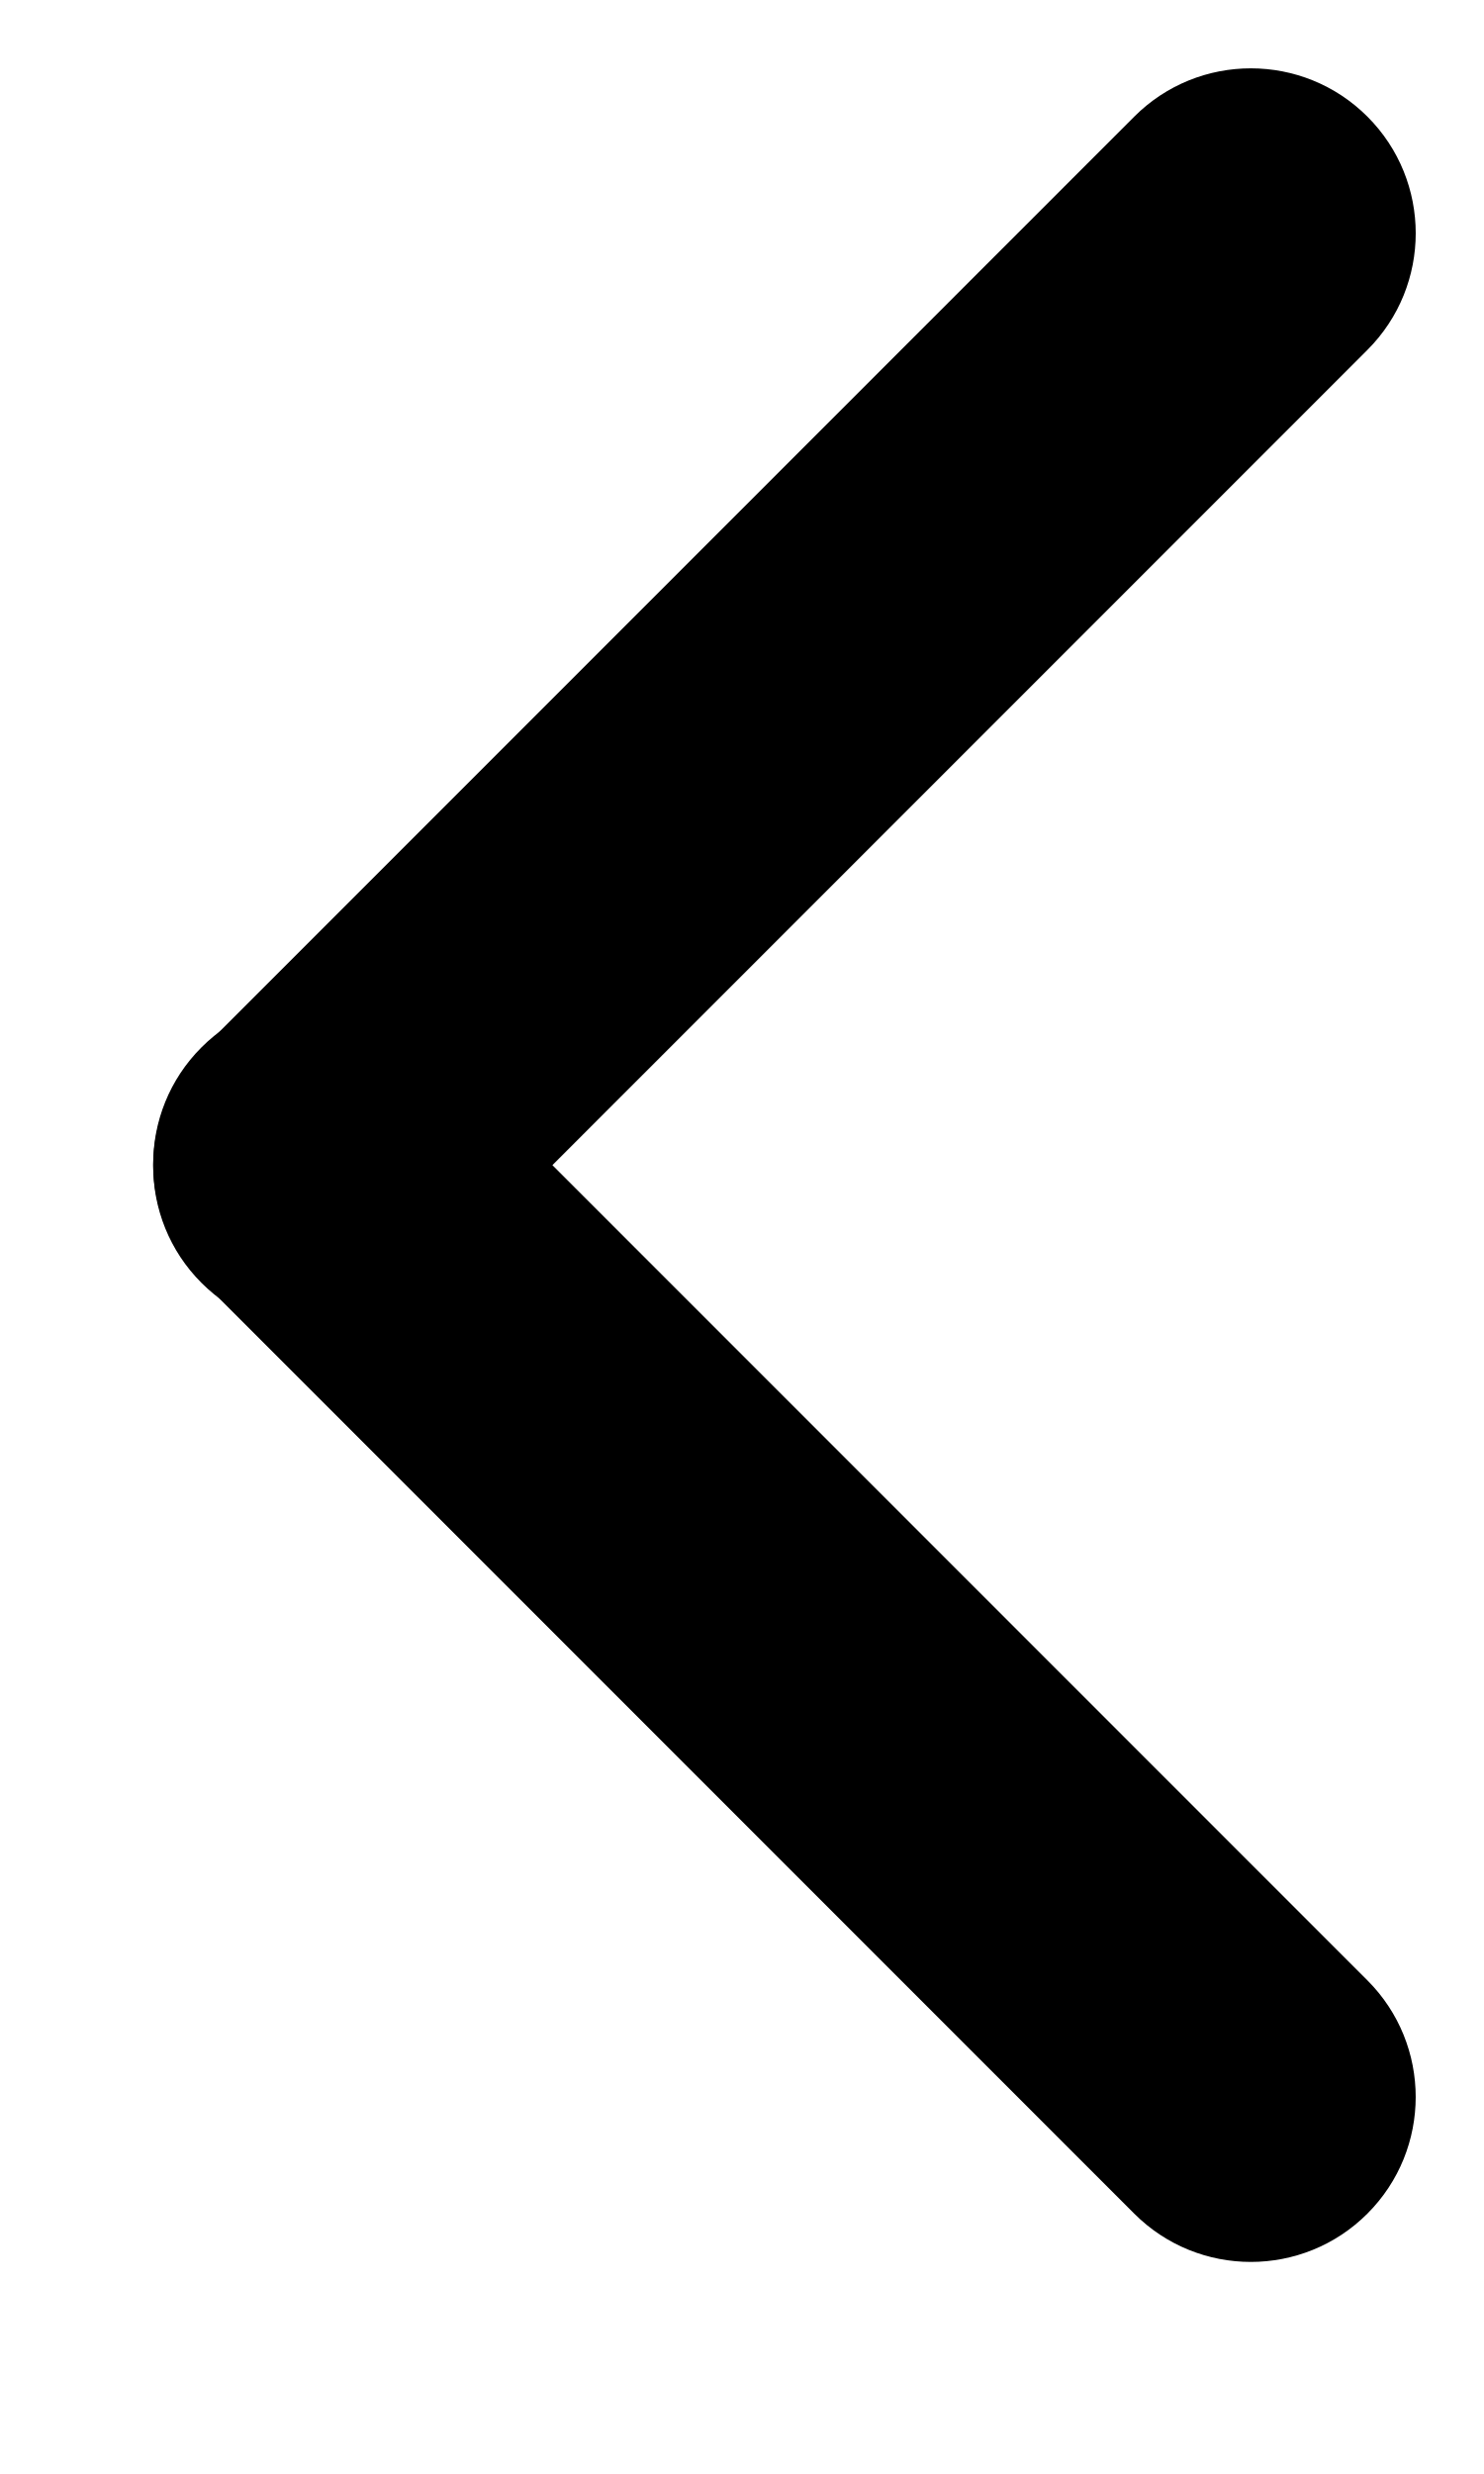
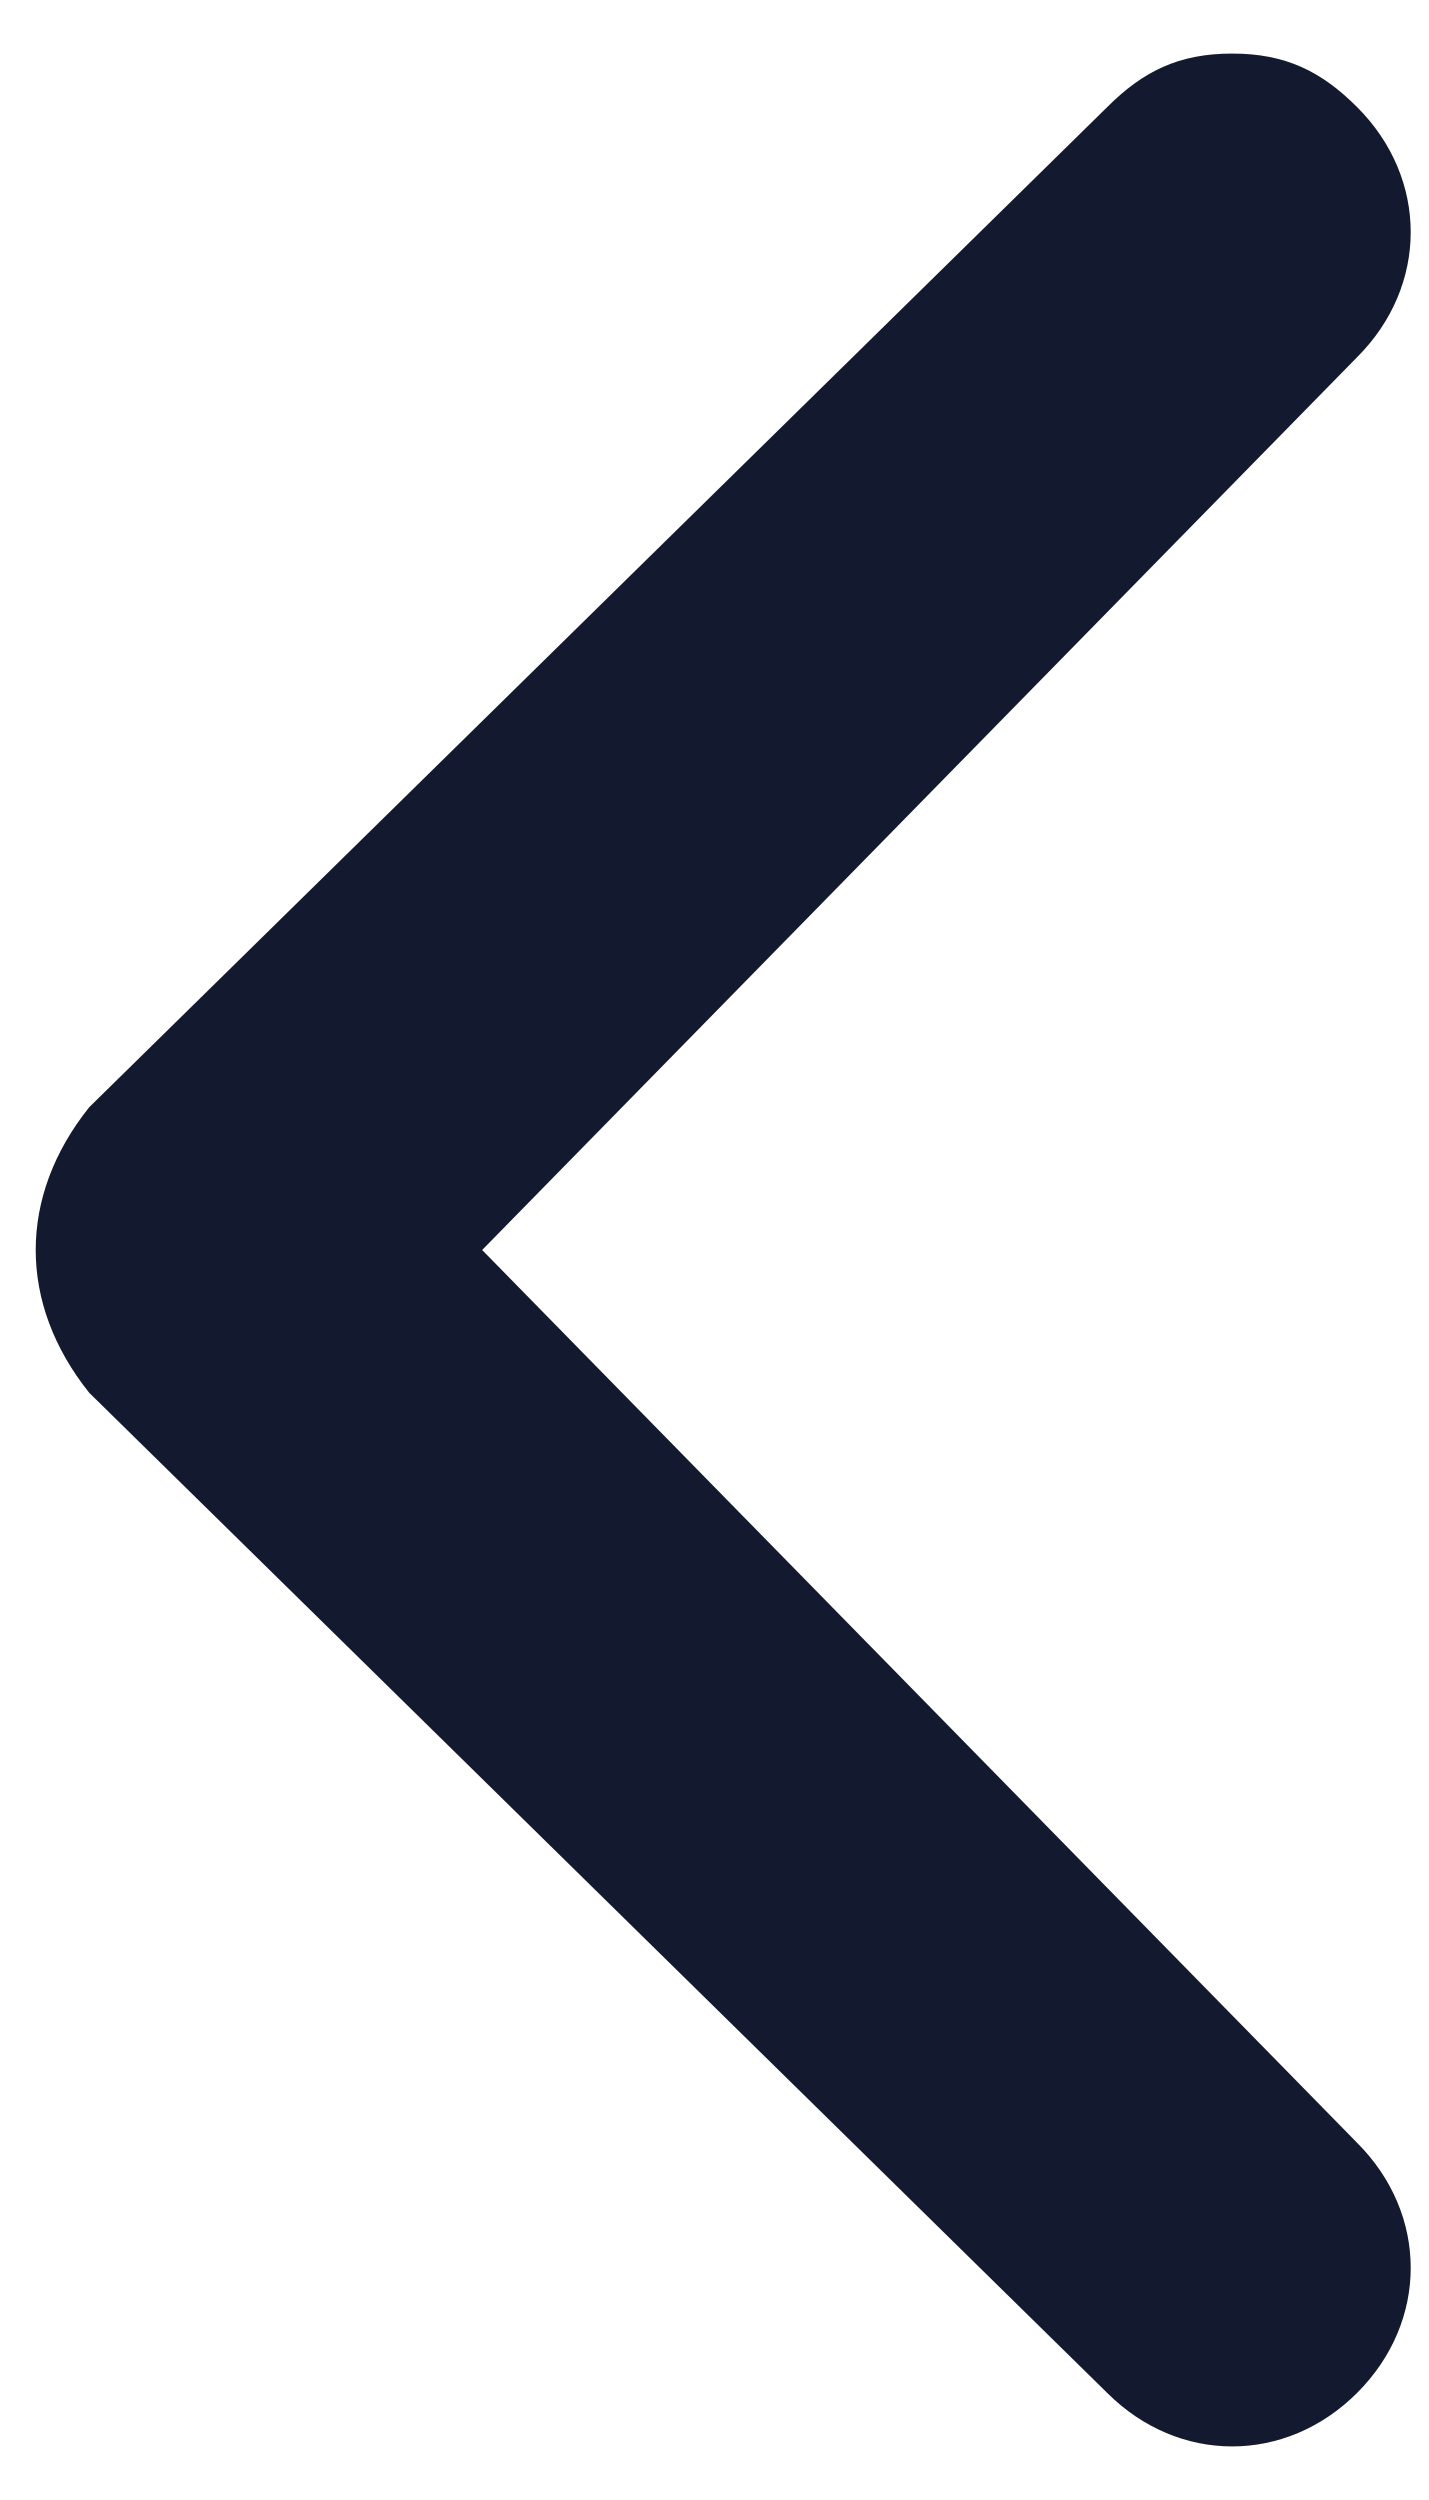
- <svg xmlns="http://www.w3.org/2000/svg" width="9" height="15" viewBox="0 0 9 15" fill="none">
-   <rect x="9" y="1.414" width="10" height="2" rx="1" transform="rotate(135 9 1.41418)" fill="black" />
-   <rect width="10" height="2" rx="1" transform="matrix(-0.707107 -0.707107 -0.707107 0.707107 9 12.7142)" fill="black" />
+ <svg xmlns="http://www.w3.org/2000/svg" width="8" height="14" viewBox="0 0 8 14" fill="none">
+   <path d="M0.5 7.8L6.2 13.4C6.6 13.8 7.2 13.8 7.6 13.4C8 13 8 12.4 7.6 12L2.7 7L7.6 2C8 1.6 8 1 7.6 0.6C7.4 0.4 7.2 0.3 6.9 0.3C6.6 0.3 6.4 0.4 6.2 0.6L0.5 6.2C0.1 6.7 0.1 7.3 0.5 7.8C0.5 7.7 0.5 7.7 0.5 7.8Z" fill="#13192E" />
</svg>
